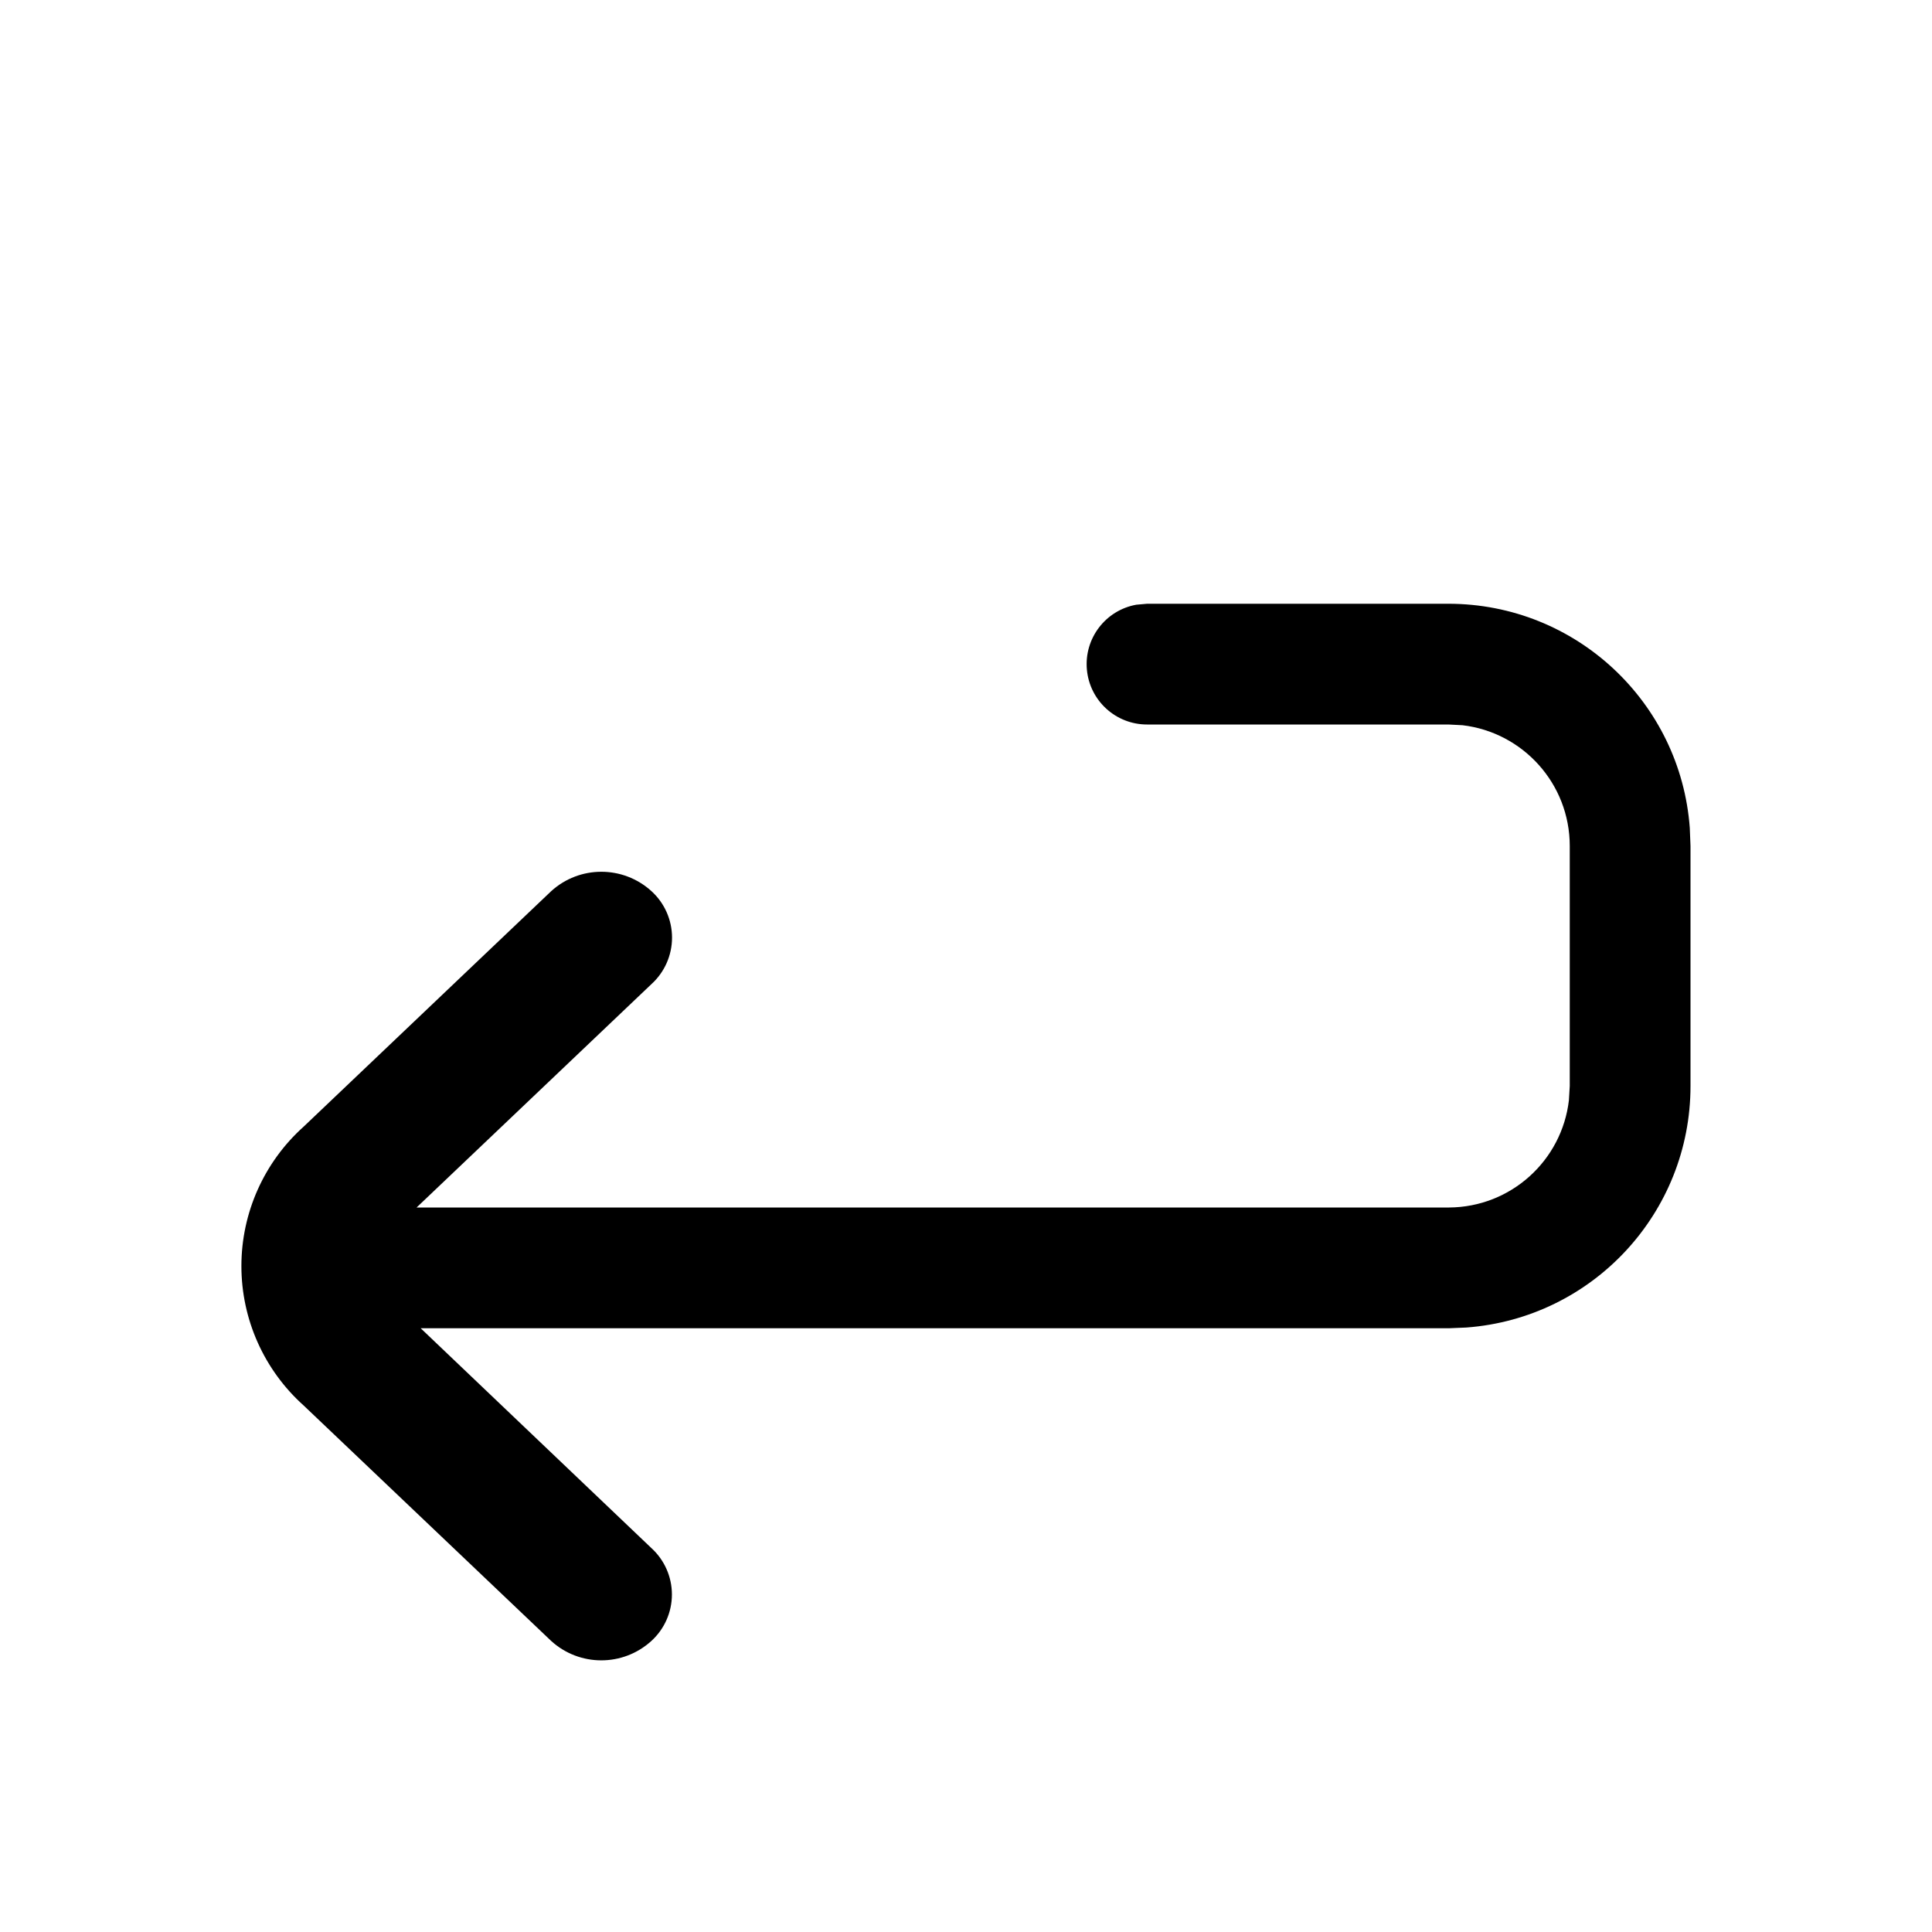
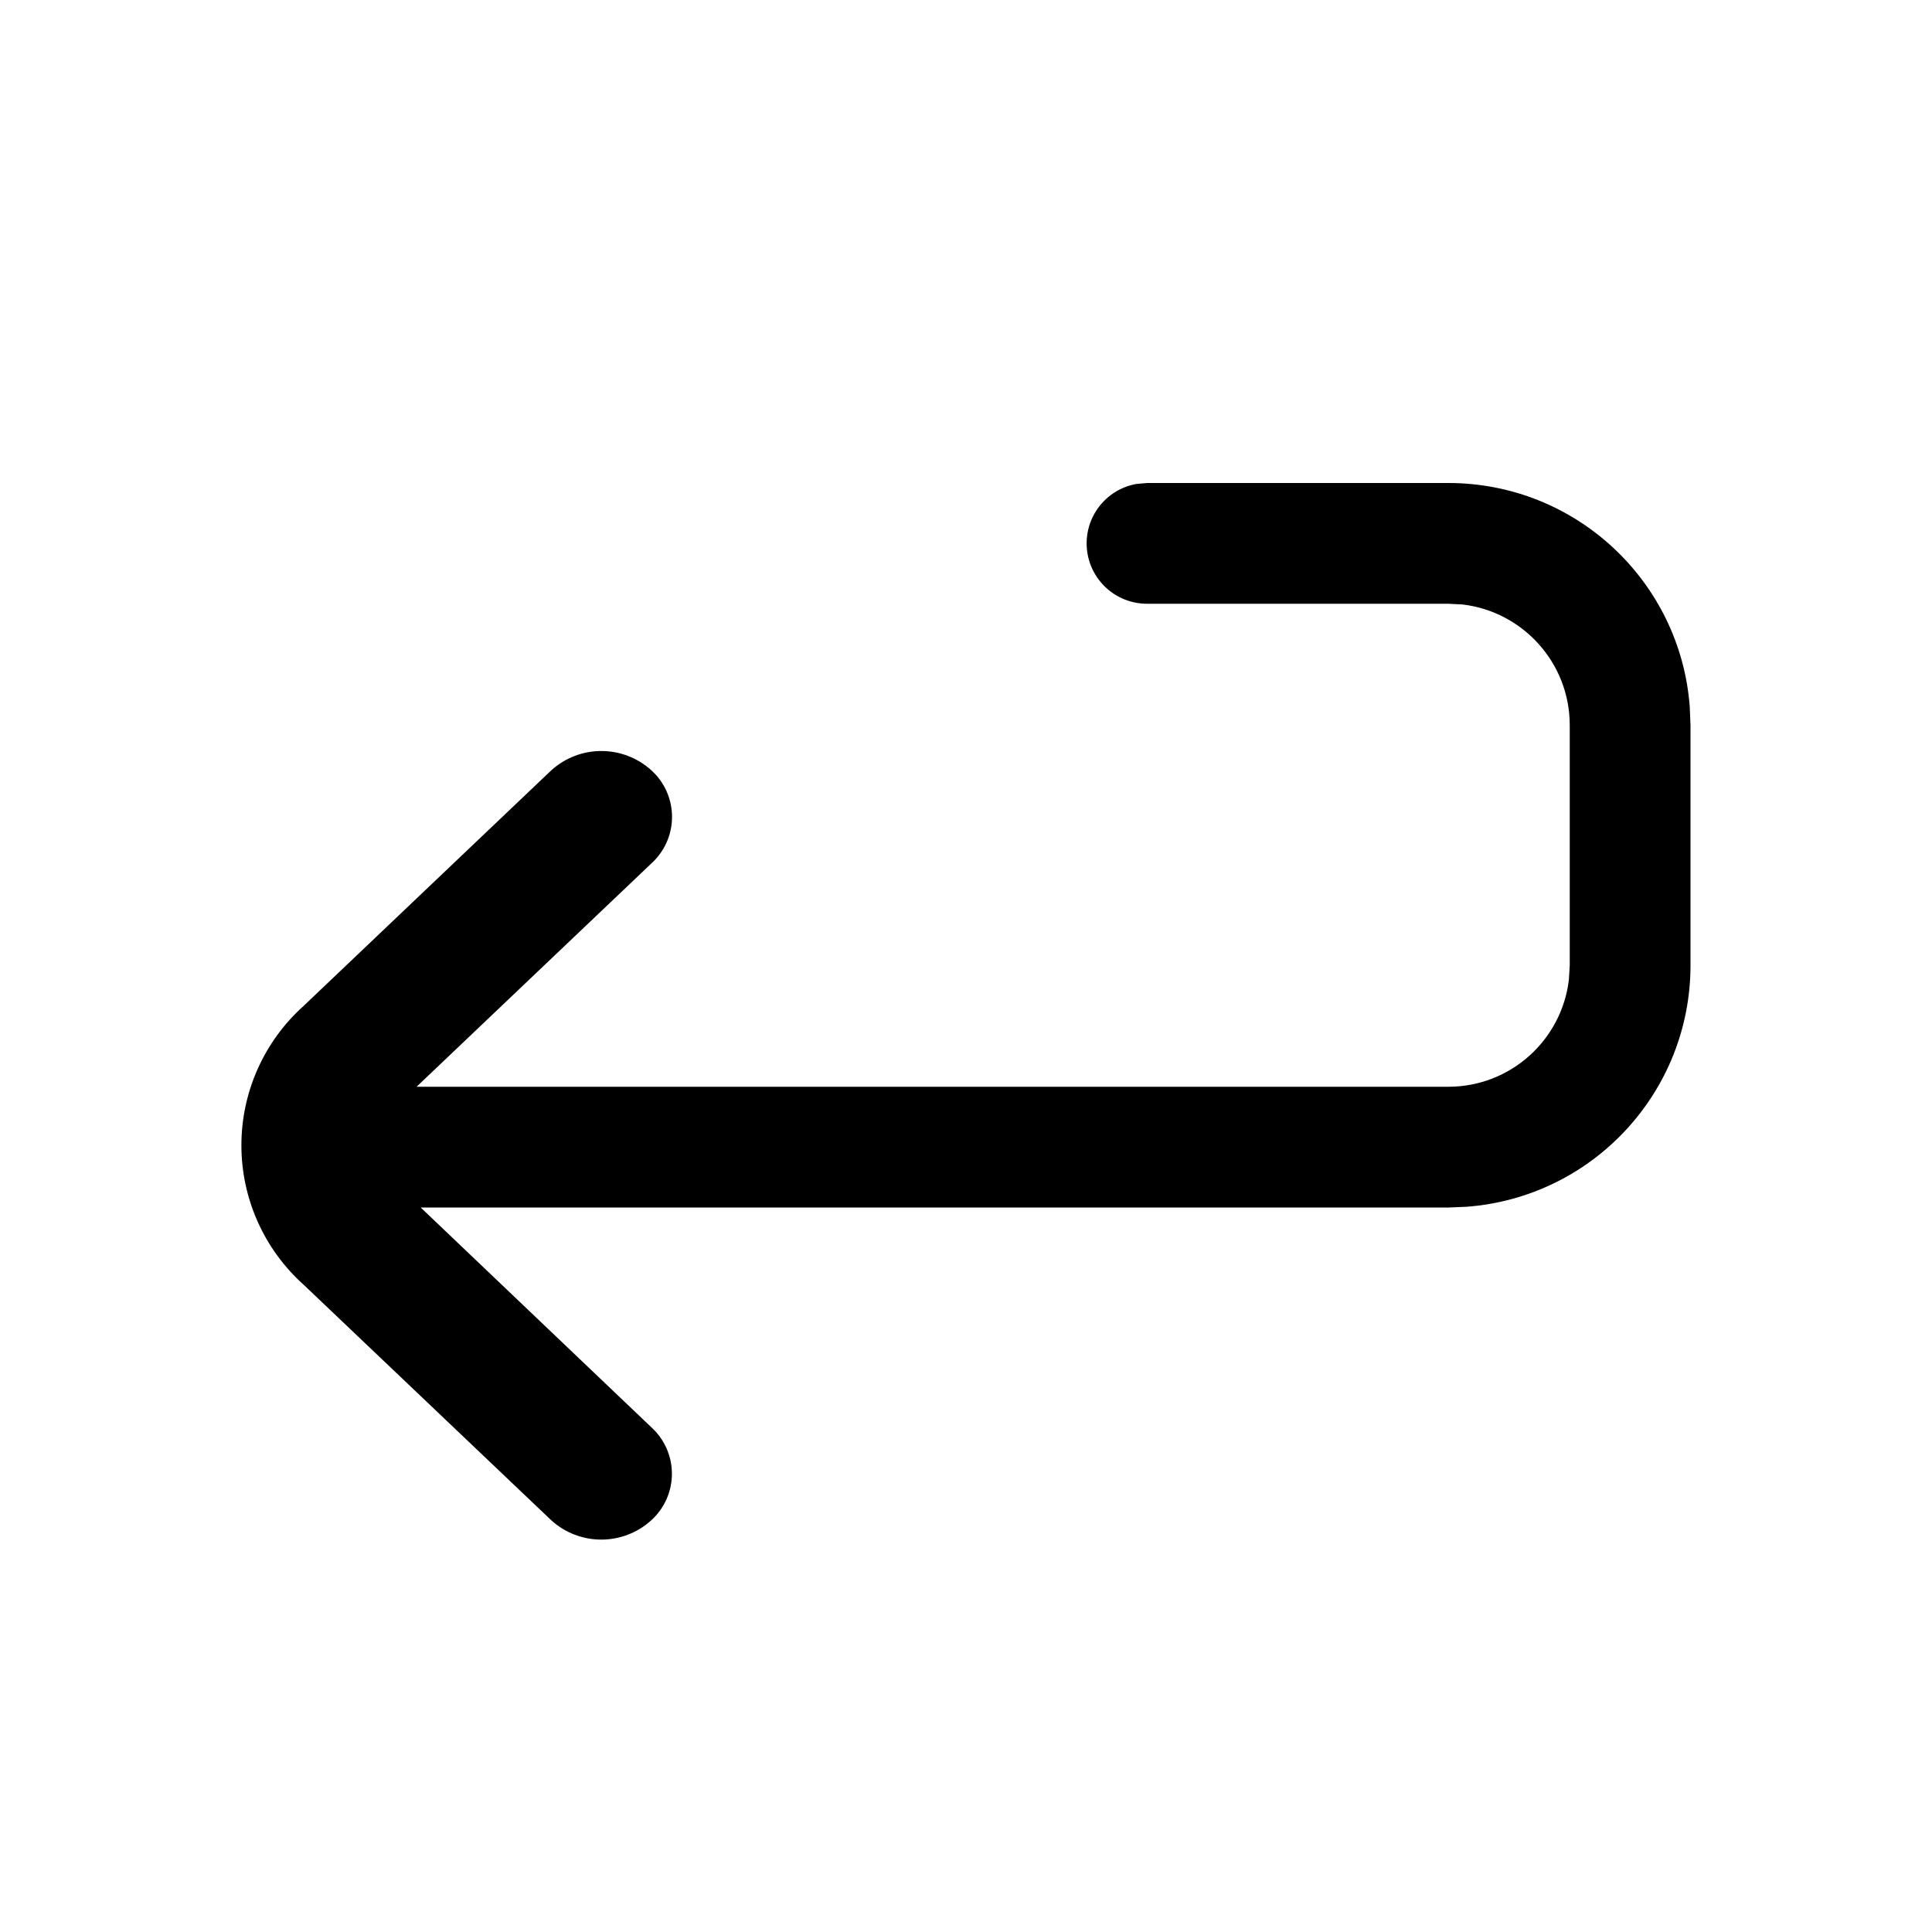
<svg xmlns="http://www.w3.org/2000/svg" width="16" height="16" viewBox="0 0 16 16">
-   <path d="M11.994 5c1.059 0 1.924.818 2 1.856l.006.15v1.988a2.005 2.005 0 01-1.856 2L12 11H3.484l1.91 1.82a.52.52 0 010 .77.616.616 0 01-.829 0l-2.05-1.95a1.551 1.551 0 010-2.31l2.05-1.95a.617.617 0 01.83 0 .52.52 0 010 .77L3.45 10H12c.514-.003.935-.39.993-.888L13 8.994V7.006c0-.516-.388-.941-.888-1L11.994 6H9.5a.5.5 0 01-.09-.992L9.5 5h2.494z" />
+   <path d="M11.994 4c1.059 0 1.924.818 2 1.856l.006.15v1.988a2.005 2.005 0 01-1.856 2L12 10H3.484l1.91 1.82a.52.52 0 010 .77.616.616 0 01-.829 0l-2.05-1.95a1.551 1.551 0 010-2.31l2.05-1.95a.617.617 0 01.83 0 .52.52 0 010 .77L3.45 9H12c.514-.003.935-.39.993-.888L13 7.994V6.006c0-.516-.388-.941-.888-1L11.994 5H9.5a.5.5 0 01-.09-.992L9.5 4h2.494z" />
</svg>
